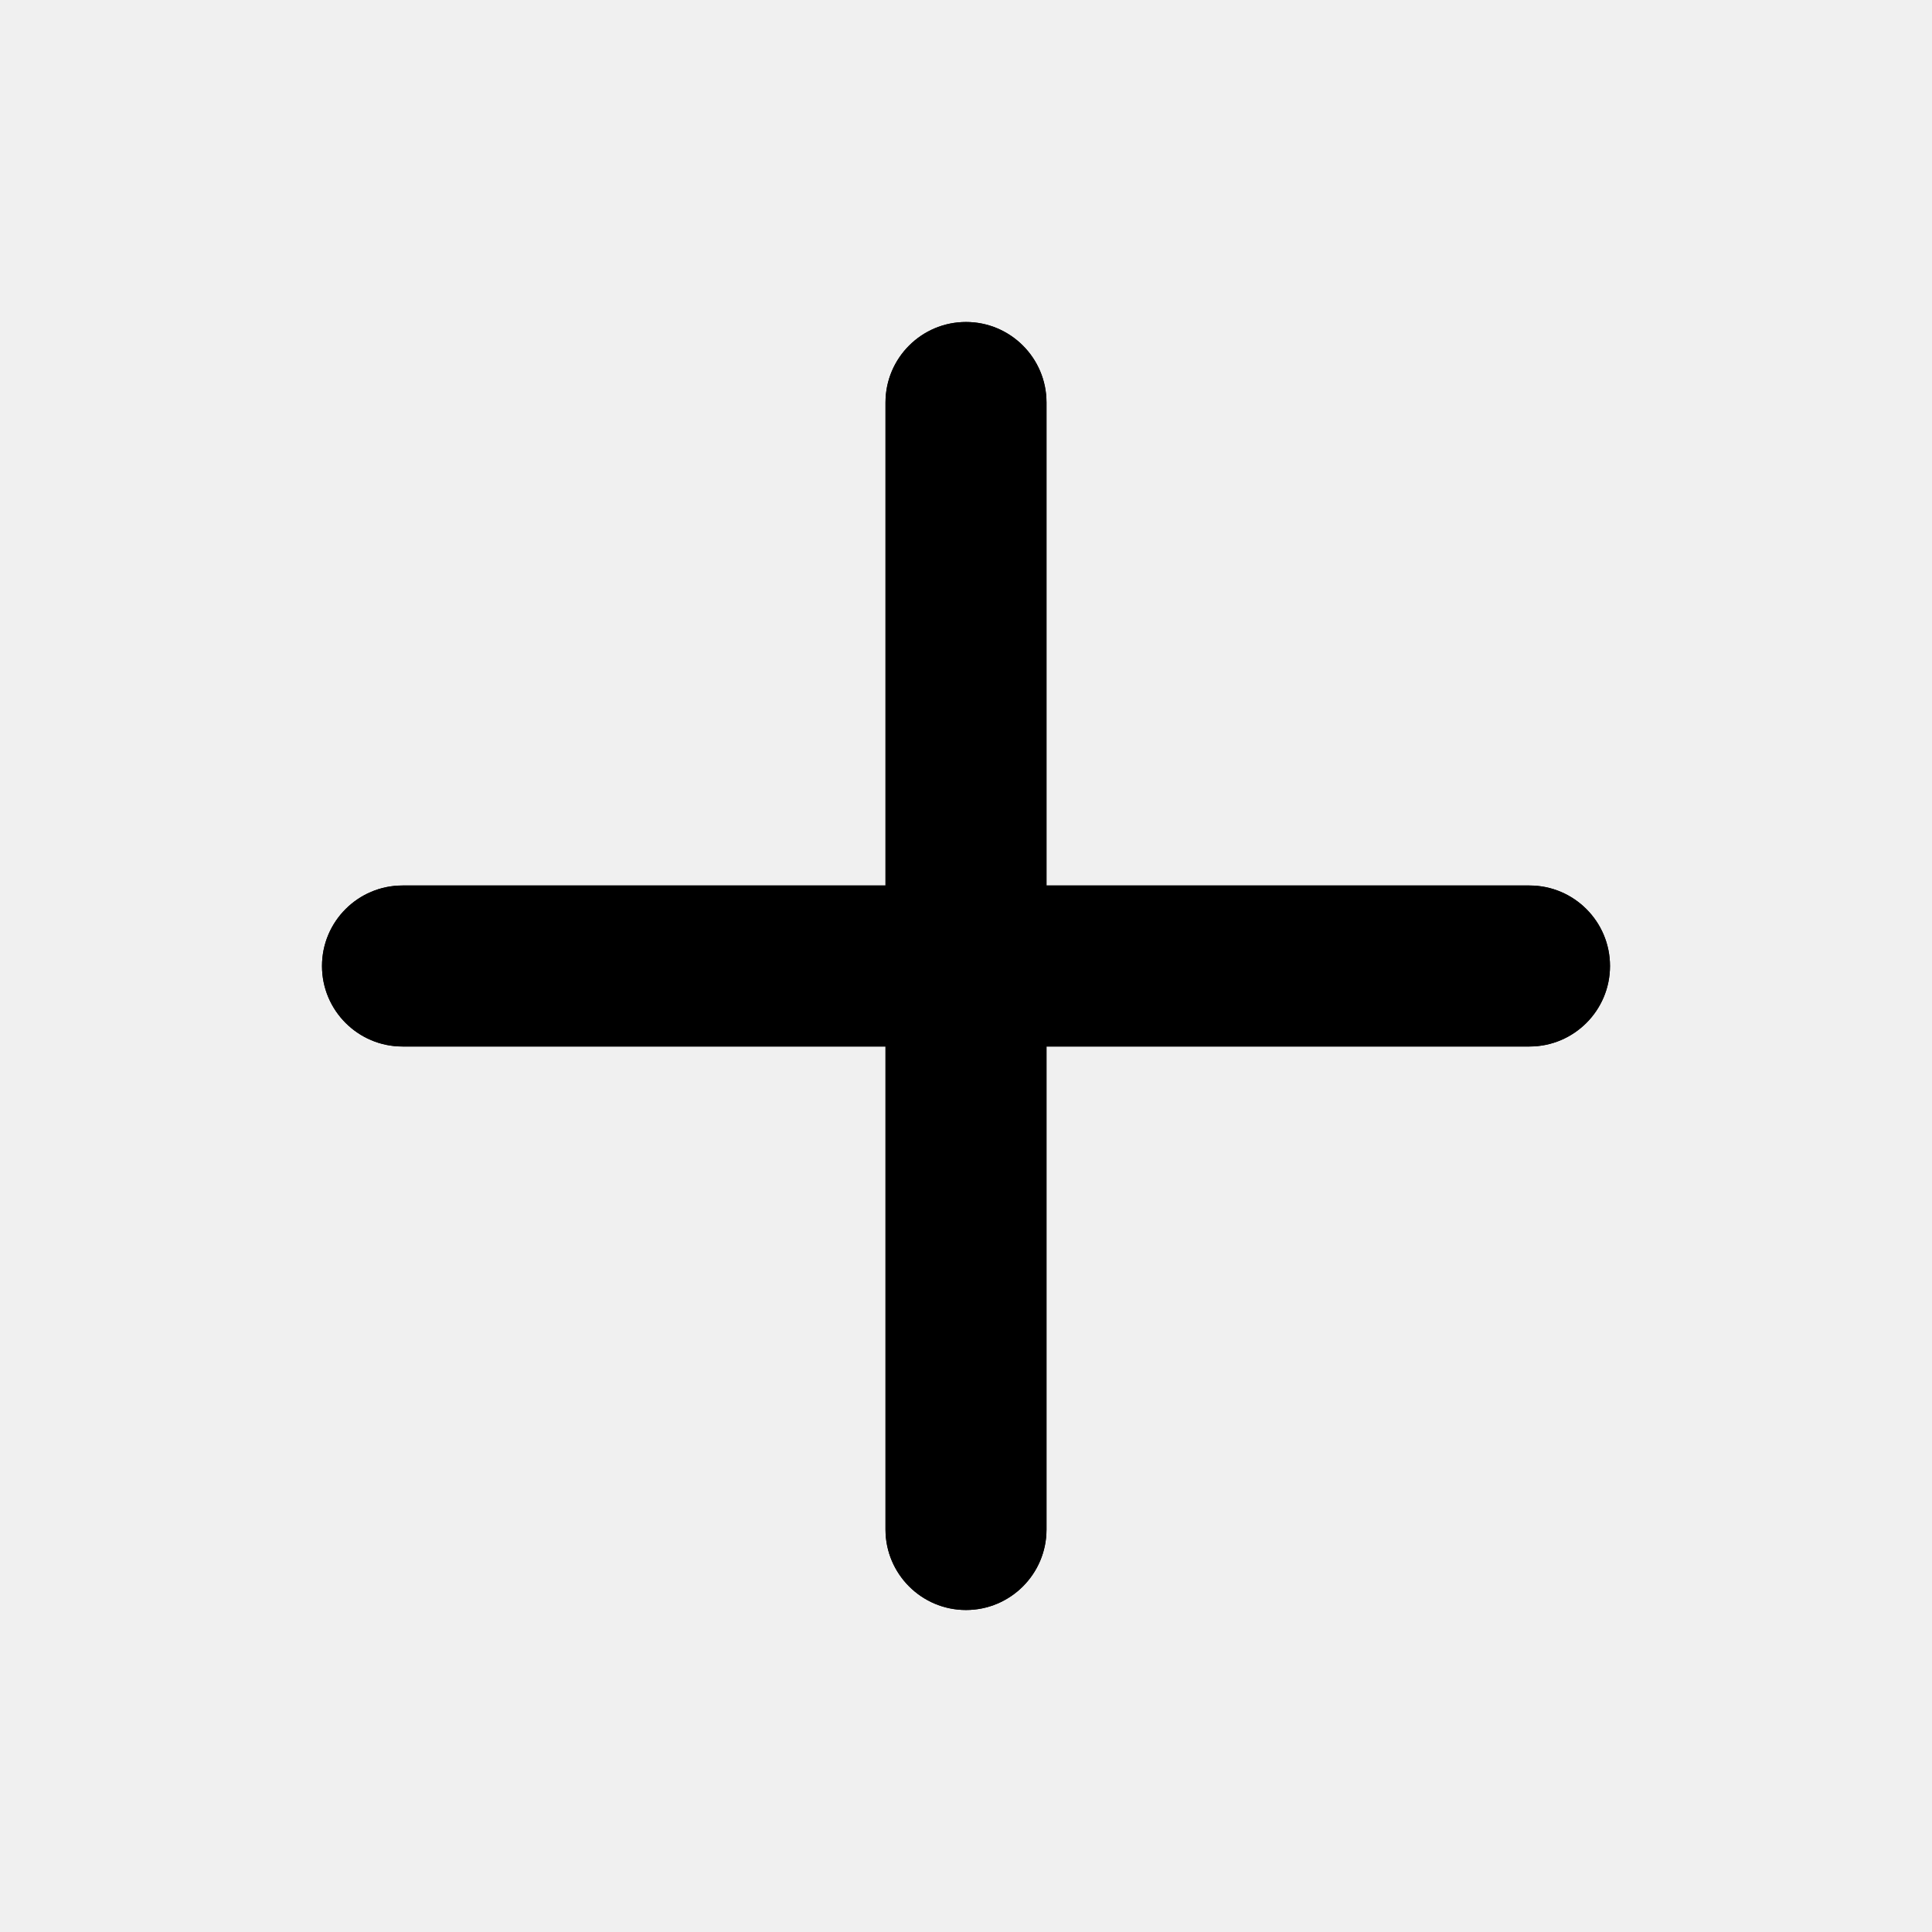
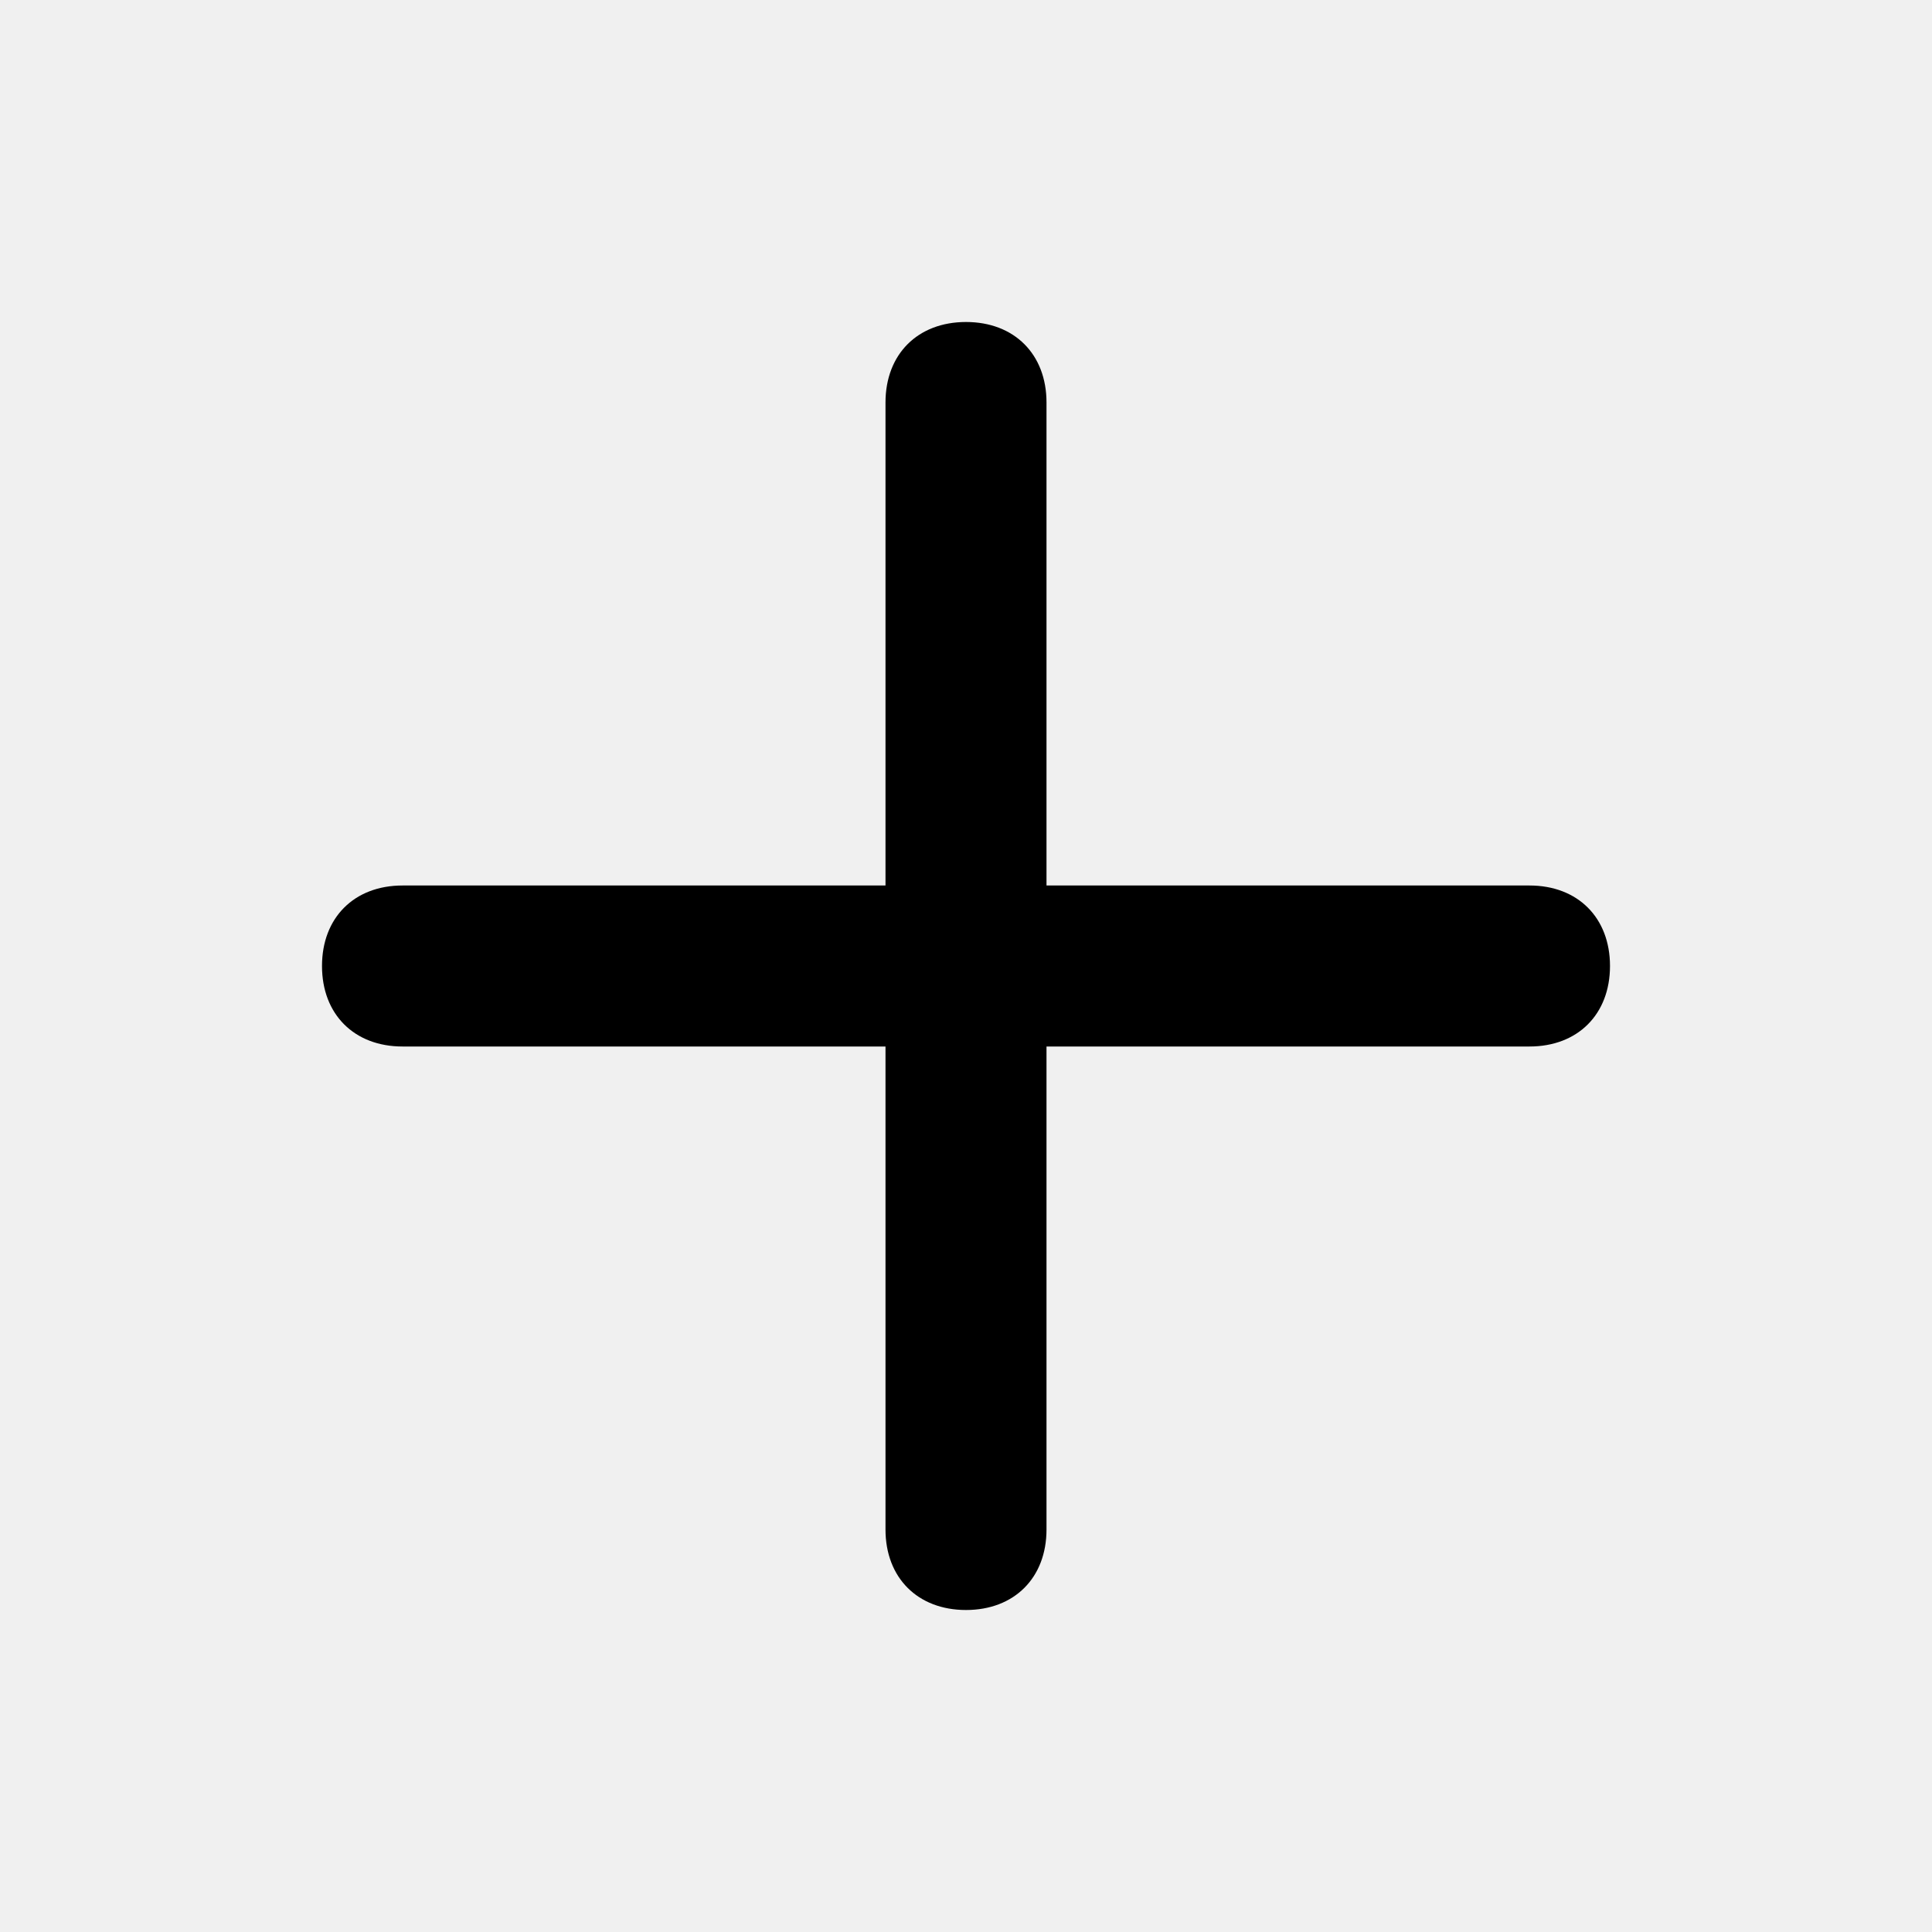
- <svg xmlns="http://www.w3.org/2000/svg" xmlns:xlink="http://www.w3.org/1999/xlink" width="24px" height="24px" viewBox="0 0 24 24" version="1.1">
-   <defs>
-     <path d="M13,11 L19,11 C19.552,11 20,11.448 20,12 C20,12.552 19.552,13 19,13 L13,13 L13,19 C13,19.552 12.552,20 12,20 C11.448,20 11,19.552 11,19 L11,13 L5,13 C4.448,13 4,12.552 4,12 C4,11.448 4.448,11 5,11 L11,11 L11,5 C11,4.448 11.448,4 12,4 C12.552,4 13,4.448 13,5 L13,11 Z" id="path-1" />
-   </defs>
-   <g id="Symbols" stroke="none" stroke-width="1" fill="none" fill-rule="evenodd">
-     <g id="Resources/icons/plus">
-       <mask id="mask-2" fill="white">
-         <use xlink:href="#path-1" />
-       </mask>
-       <use id="Combined-Shape" fill="#000000" fill-rule="nonzero" xlink:href="#path-1" />
-       <g id="Resources/Colour/black" mask="url(#mask-2)" fill="#000000">
-         <rect id="Rectangle" x="0" y="0" width="24" height="24" />
+ <svg xmlns="http://www.w3.org/2000/svg" version="1.1" id="Layer_1" x="0px" y="0px" viewBox="0 0 24 24" enable-background="new 0 0 24 24" xml:space="preserve">
+   <g id="Symbols">
+     <g id="Resources_x2F_icons_x2F_plus">
+       <g id="Combined-Shape">
+         <path id="path-1_1_" d="M13,11h6c0.6,0,1,0.4,1,1s-0.4,1-1,1h-6v6c0,0.6-0.4,1-1,1s-1-0.4-1-1v-6H5     c-0.6,0-1-0.4-1-1s0.4-1,1-1h6V5c0-0.6,0.4-1,1-1s1,0.4,1,1V11z" />
      </g>
    </g>
  </g>
</svg>
